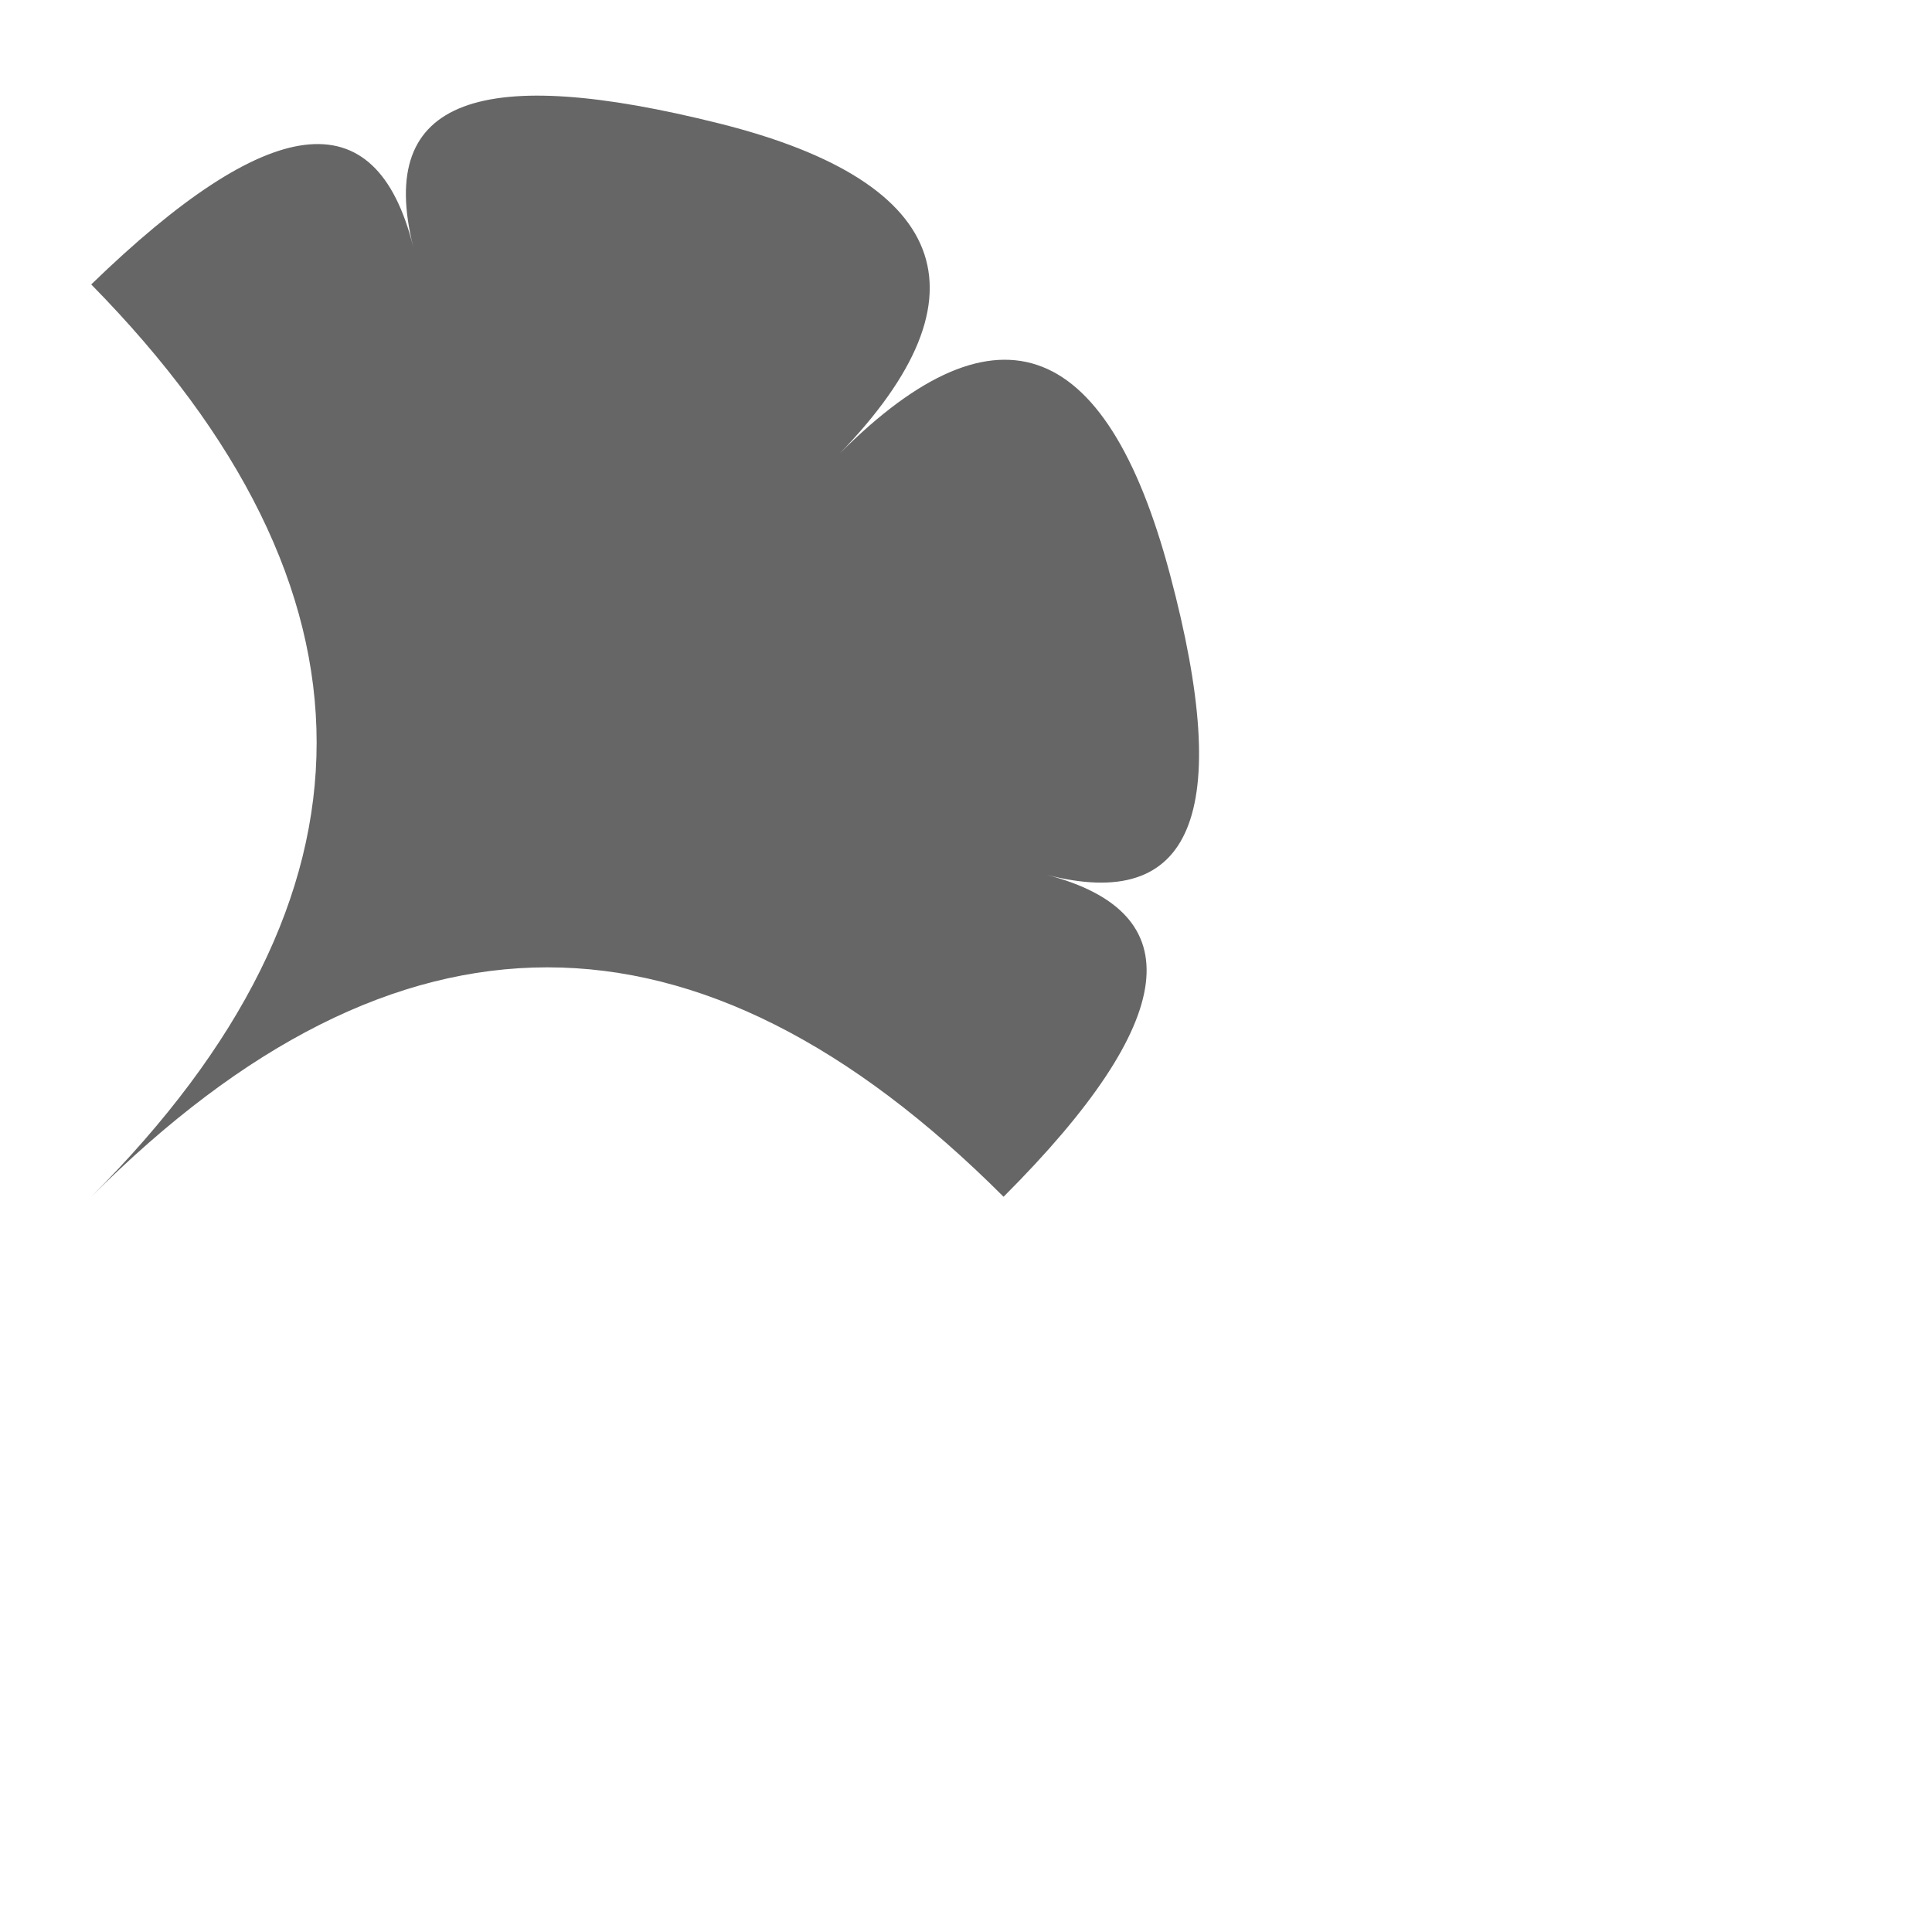
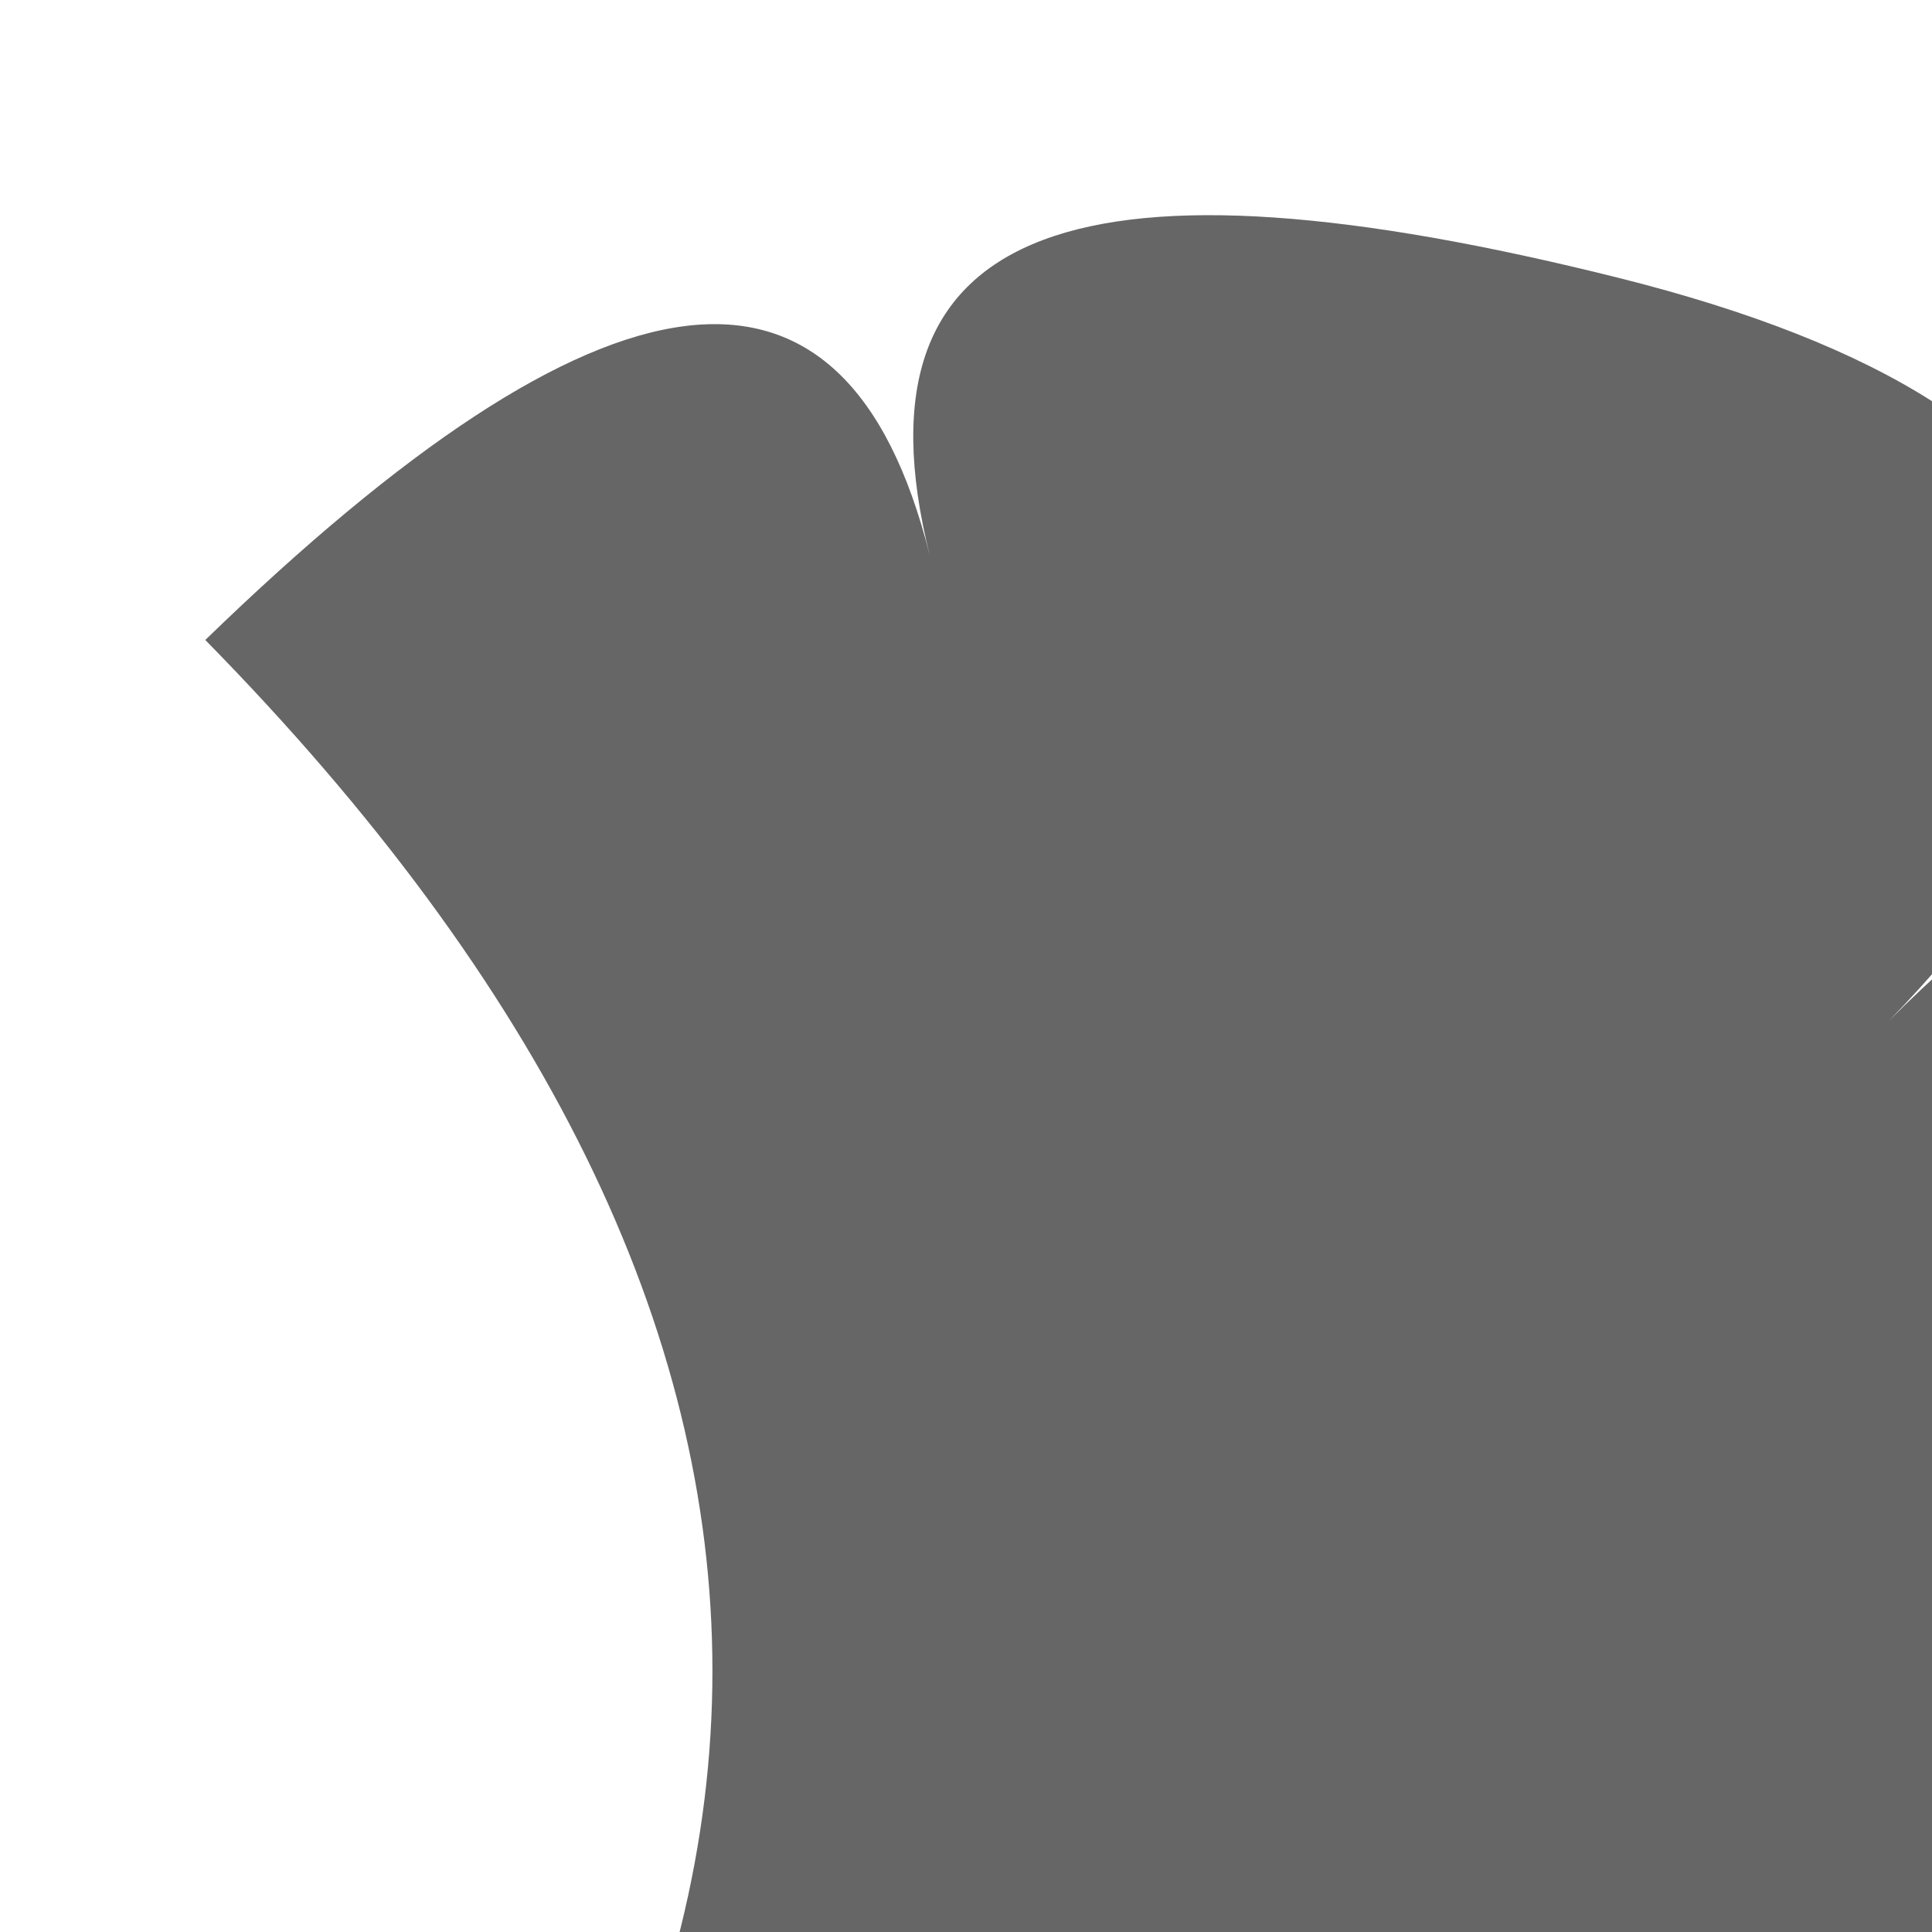
- <svg xmlns="http://www.w3.org/2000/svg" version="1.1" x="0px" y="0px" width="36px" height="36px" viewBox="0 0 36 36">
+ <svg xmlns="http://www.w3.org/2000/svg" version="1.1" x="0px" y="0px" width="16px" height="16px" viewBox="0 0 16 16">
  <style type="text/css">
	.st0{fill:#666666;}
</style>
  <path class="st0" d="M1.7,22.3c5.7-5.7,11.3-5.7,17,0c3.3-3.3,3.5-5.3,0.8-6c2.7,0.7,3.5-1.1,2.3-5.6s-3.3-5.2-6.3-2.1  c3-3,2.3-5.2-2.1-6.3S7,1.8,7.7,4.6C7,1.8,5,2.1,1.7,5.3C7.3,11,7.3,16.7,1.7,22.3" />
</svg>
